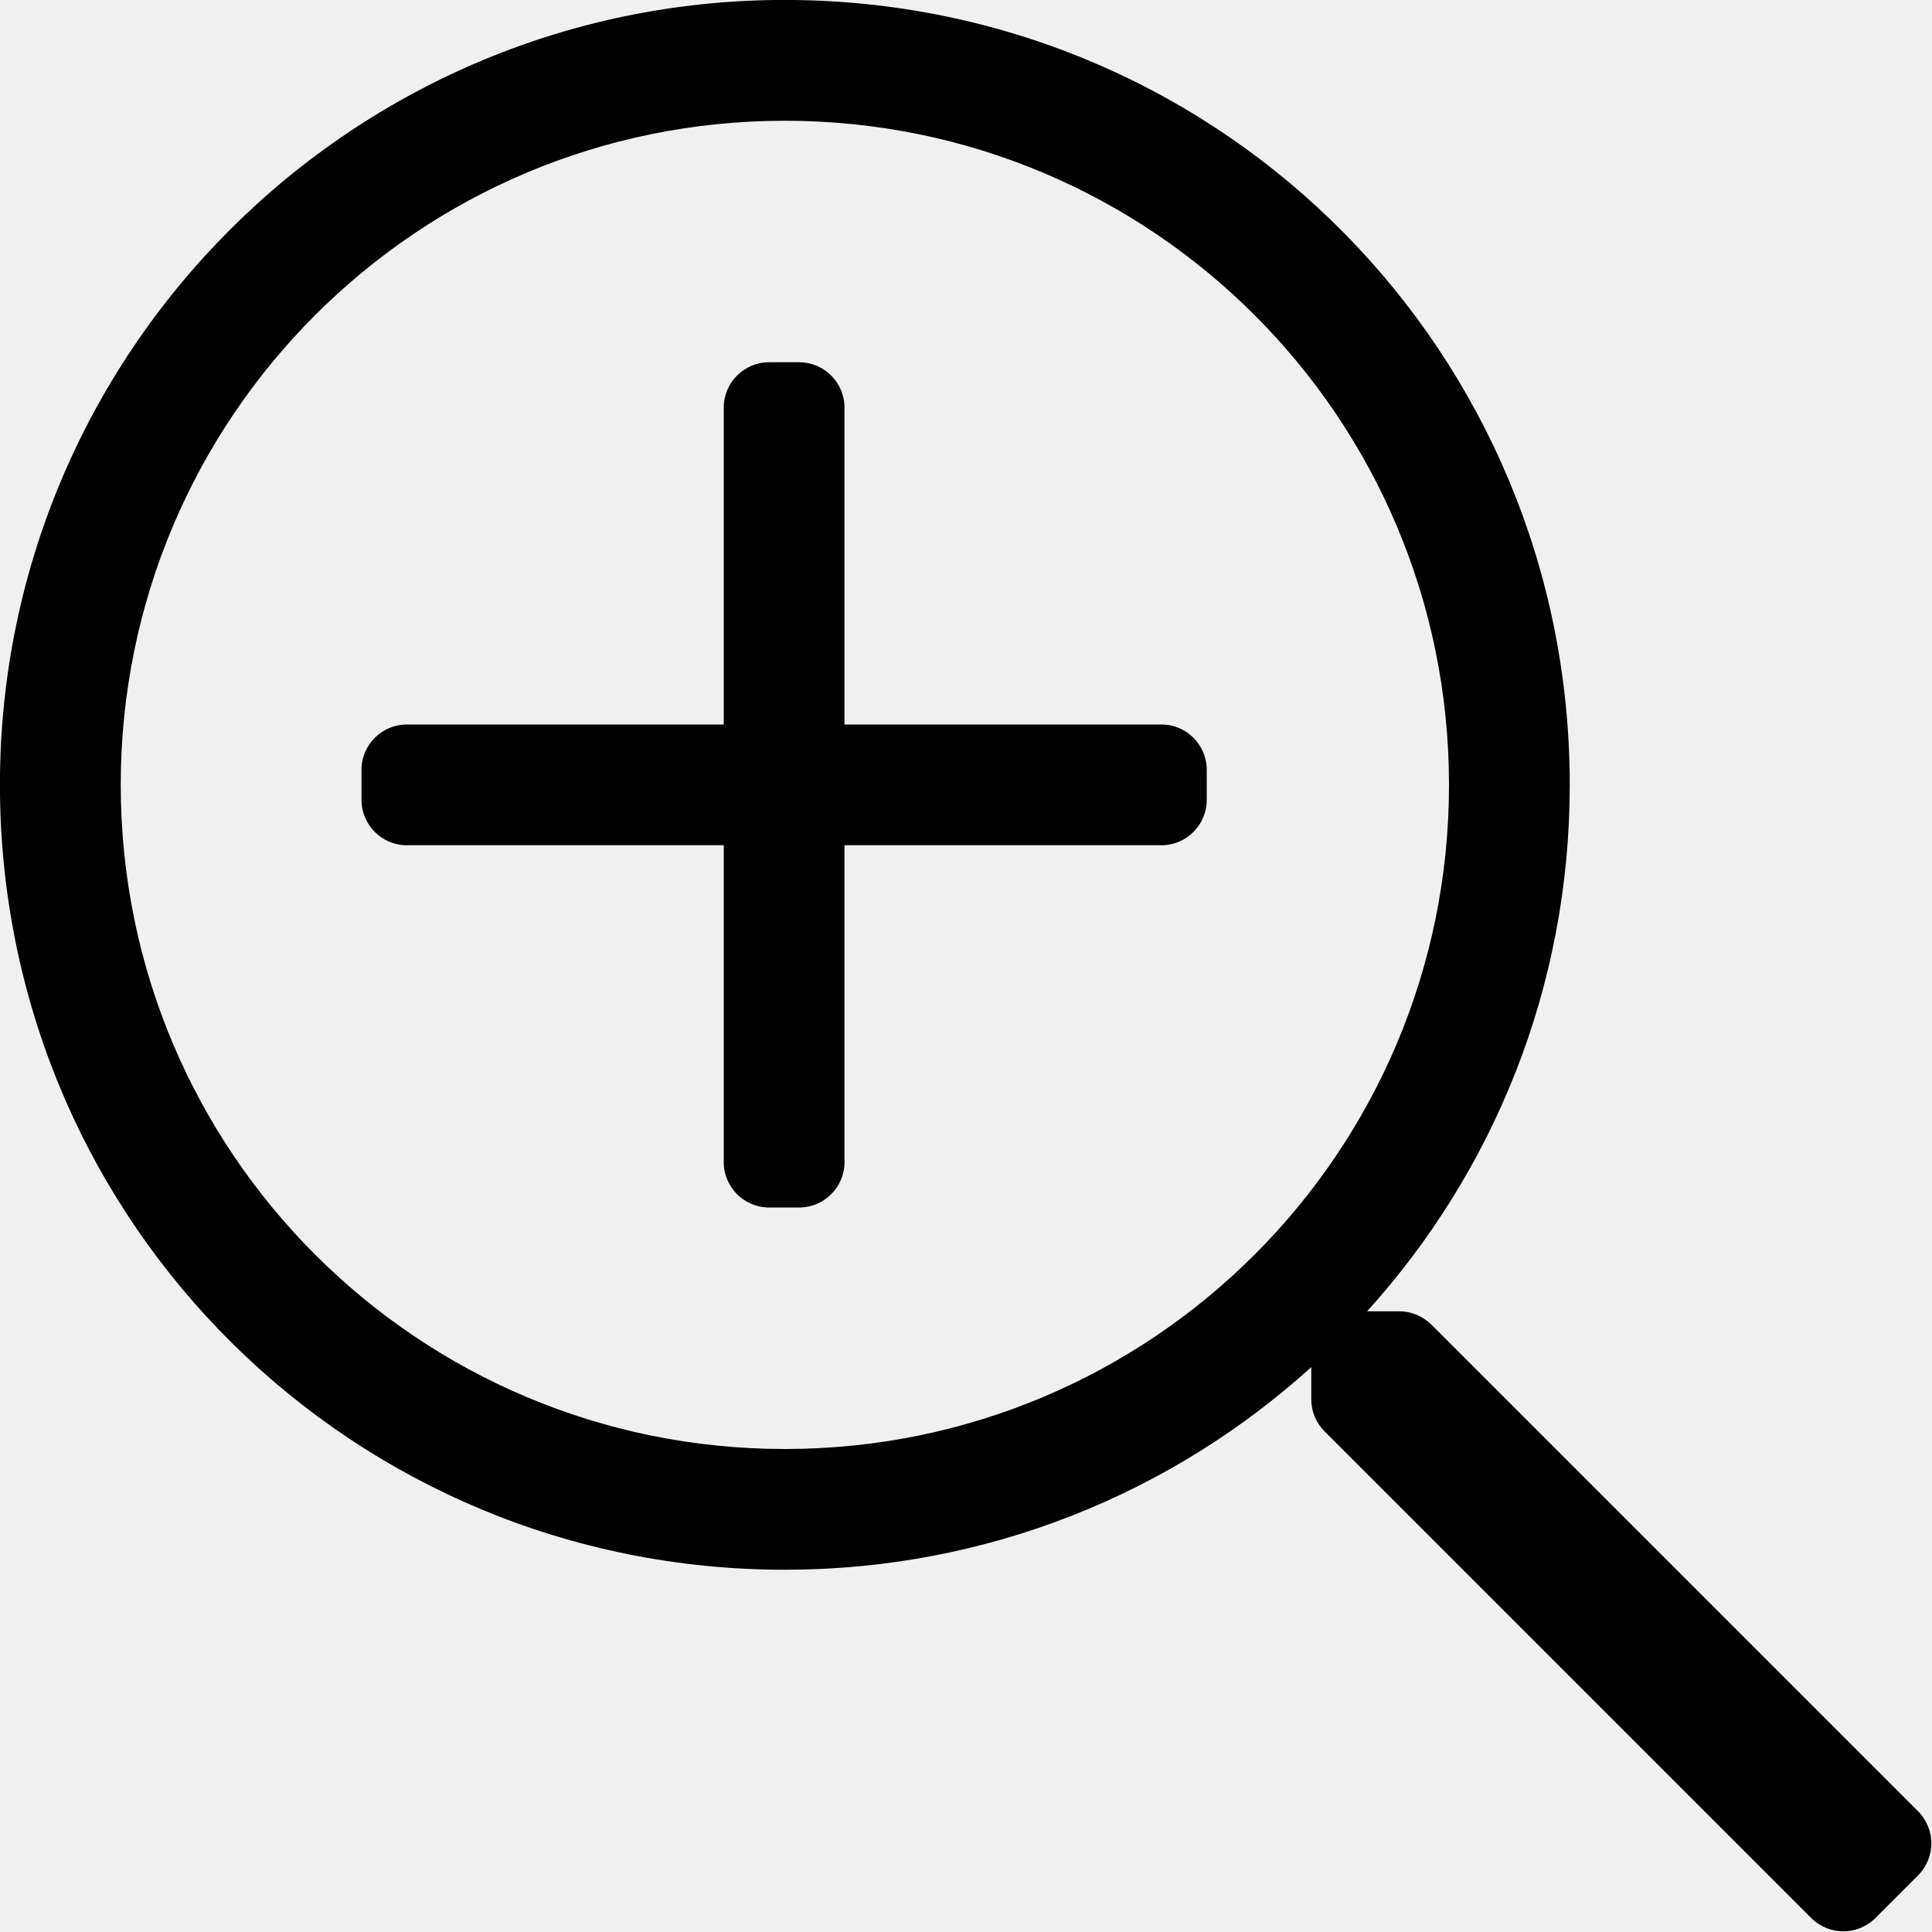
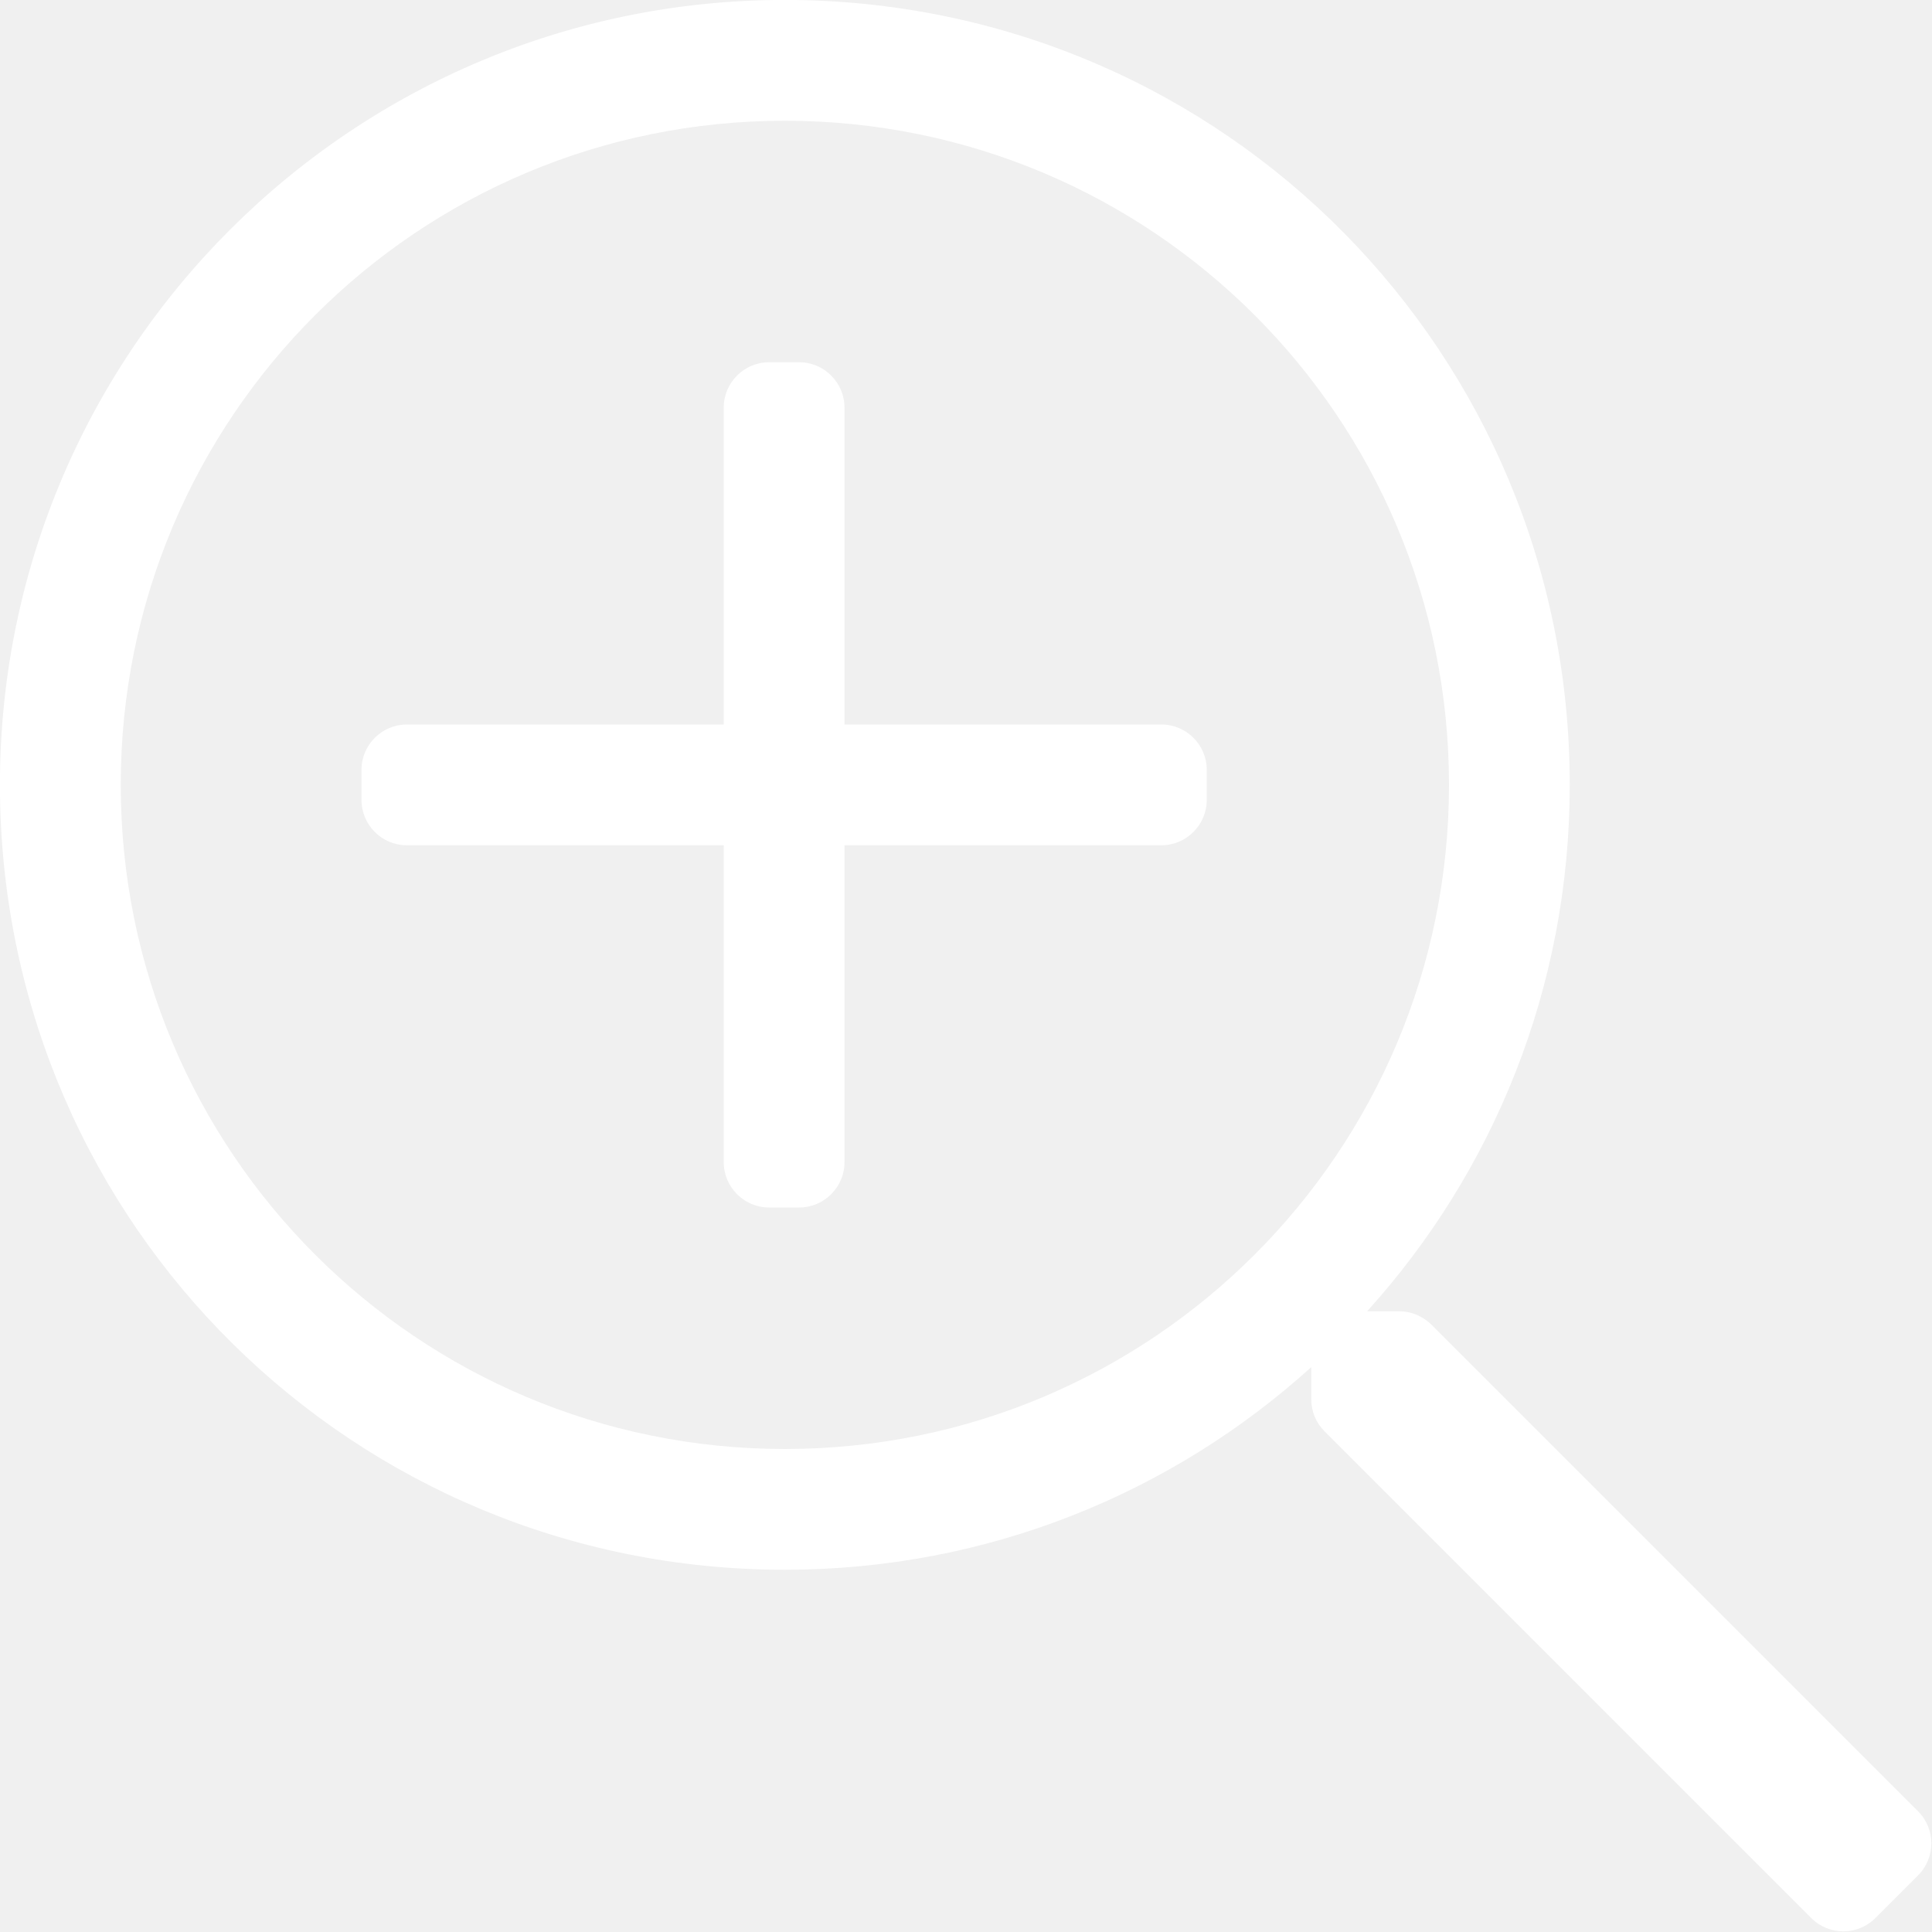
<svg xmlns="http://www.w3.org/2000/svg" viewBox="0 0 512 512">
-   <path d="M319.8 204v8c0 6.6-5.4 12-12 12h-84v84c0 6.6-5.4 12-12 12h-8c-6.6 0-12-5.4-12-12v-84h-84c-6.6 0-12-5.4-12-12v-8c0-6.6 5.4-12 12-12h84v-84c0-6.6 5.4-12 12-12h8c6.6 0 12 5.4 12 12v84h84c6.6 0 12 5.4 12 12zm188.5 293L497 508.3c-4.7 4.7-12.3 4.7-17 0l-129-129c-2.3-2.3-3.5-5.3-3.5-8.5v-8.5C310.6 395.7 261.7 416 208 416 93.8 416 1.5 324.9 0 210.7-1.5 93.7 93.7-1.5 210.7 0 324.9 1.5 416 93.8 416 208c0 53.7-20.3 102.6-53.7 139.5h8.5c3.2 0 6.2 1.3 8.5 3.5l129 129c4.7 4.7 4.7 12.3 0 17zM384 208c0-97.3-78.7-176-176-176S32 110.7 32 208s78.7 176 176 176 176-78.7 176-176z" />
+   <path fill="#fff" d="M319.8 204v8c0 6.6-5.4 12-12 12h-84v84c0 6.6-5.4 12-12 12h-8c-6.6 0-12-5.4-12-12v-84h-84c-6.6 0-12-5.4-12-12v-8c0-6.6 5.4-12 12-12h84v-84c0-6.6 5.4-12 12-12h8c6.6 0 12 5.4 12 12v84h84c6.6 0 12 5.4 12 12zm188.5 293L497 508.3c-4.7 4.7-12.3 4.7-17 0l-129-129c-2.3-2.3-3.5-5.3-3.5-8.5v-8.5C310.6 395.7 261.7 416 208 416 93.8 416 1.5 324.9 0 210.7-1.5 93.7 93.7-1.5 210.7 0 324.9 1.5 416 93.8 416 208c0 53.7-20.3 102.6-53.7 139.5h8.5c3.2 0 6.2 1.3 8.5 3.5l129 129c4.7 4.7 4.7 12.3 0 17zM384 208c0-97.3-78.7-176-176-176S32 110.7 32 208s78.7 176 176 176 176-78.7 176-176z" />
</svg>
